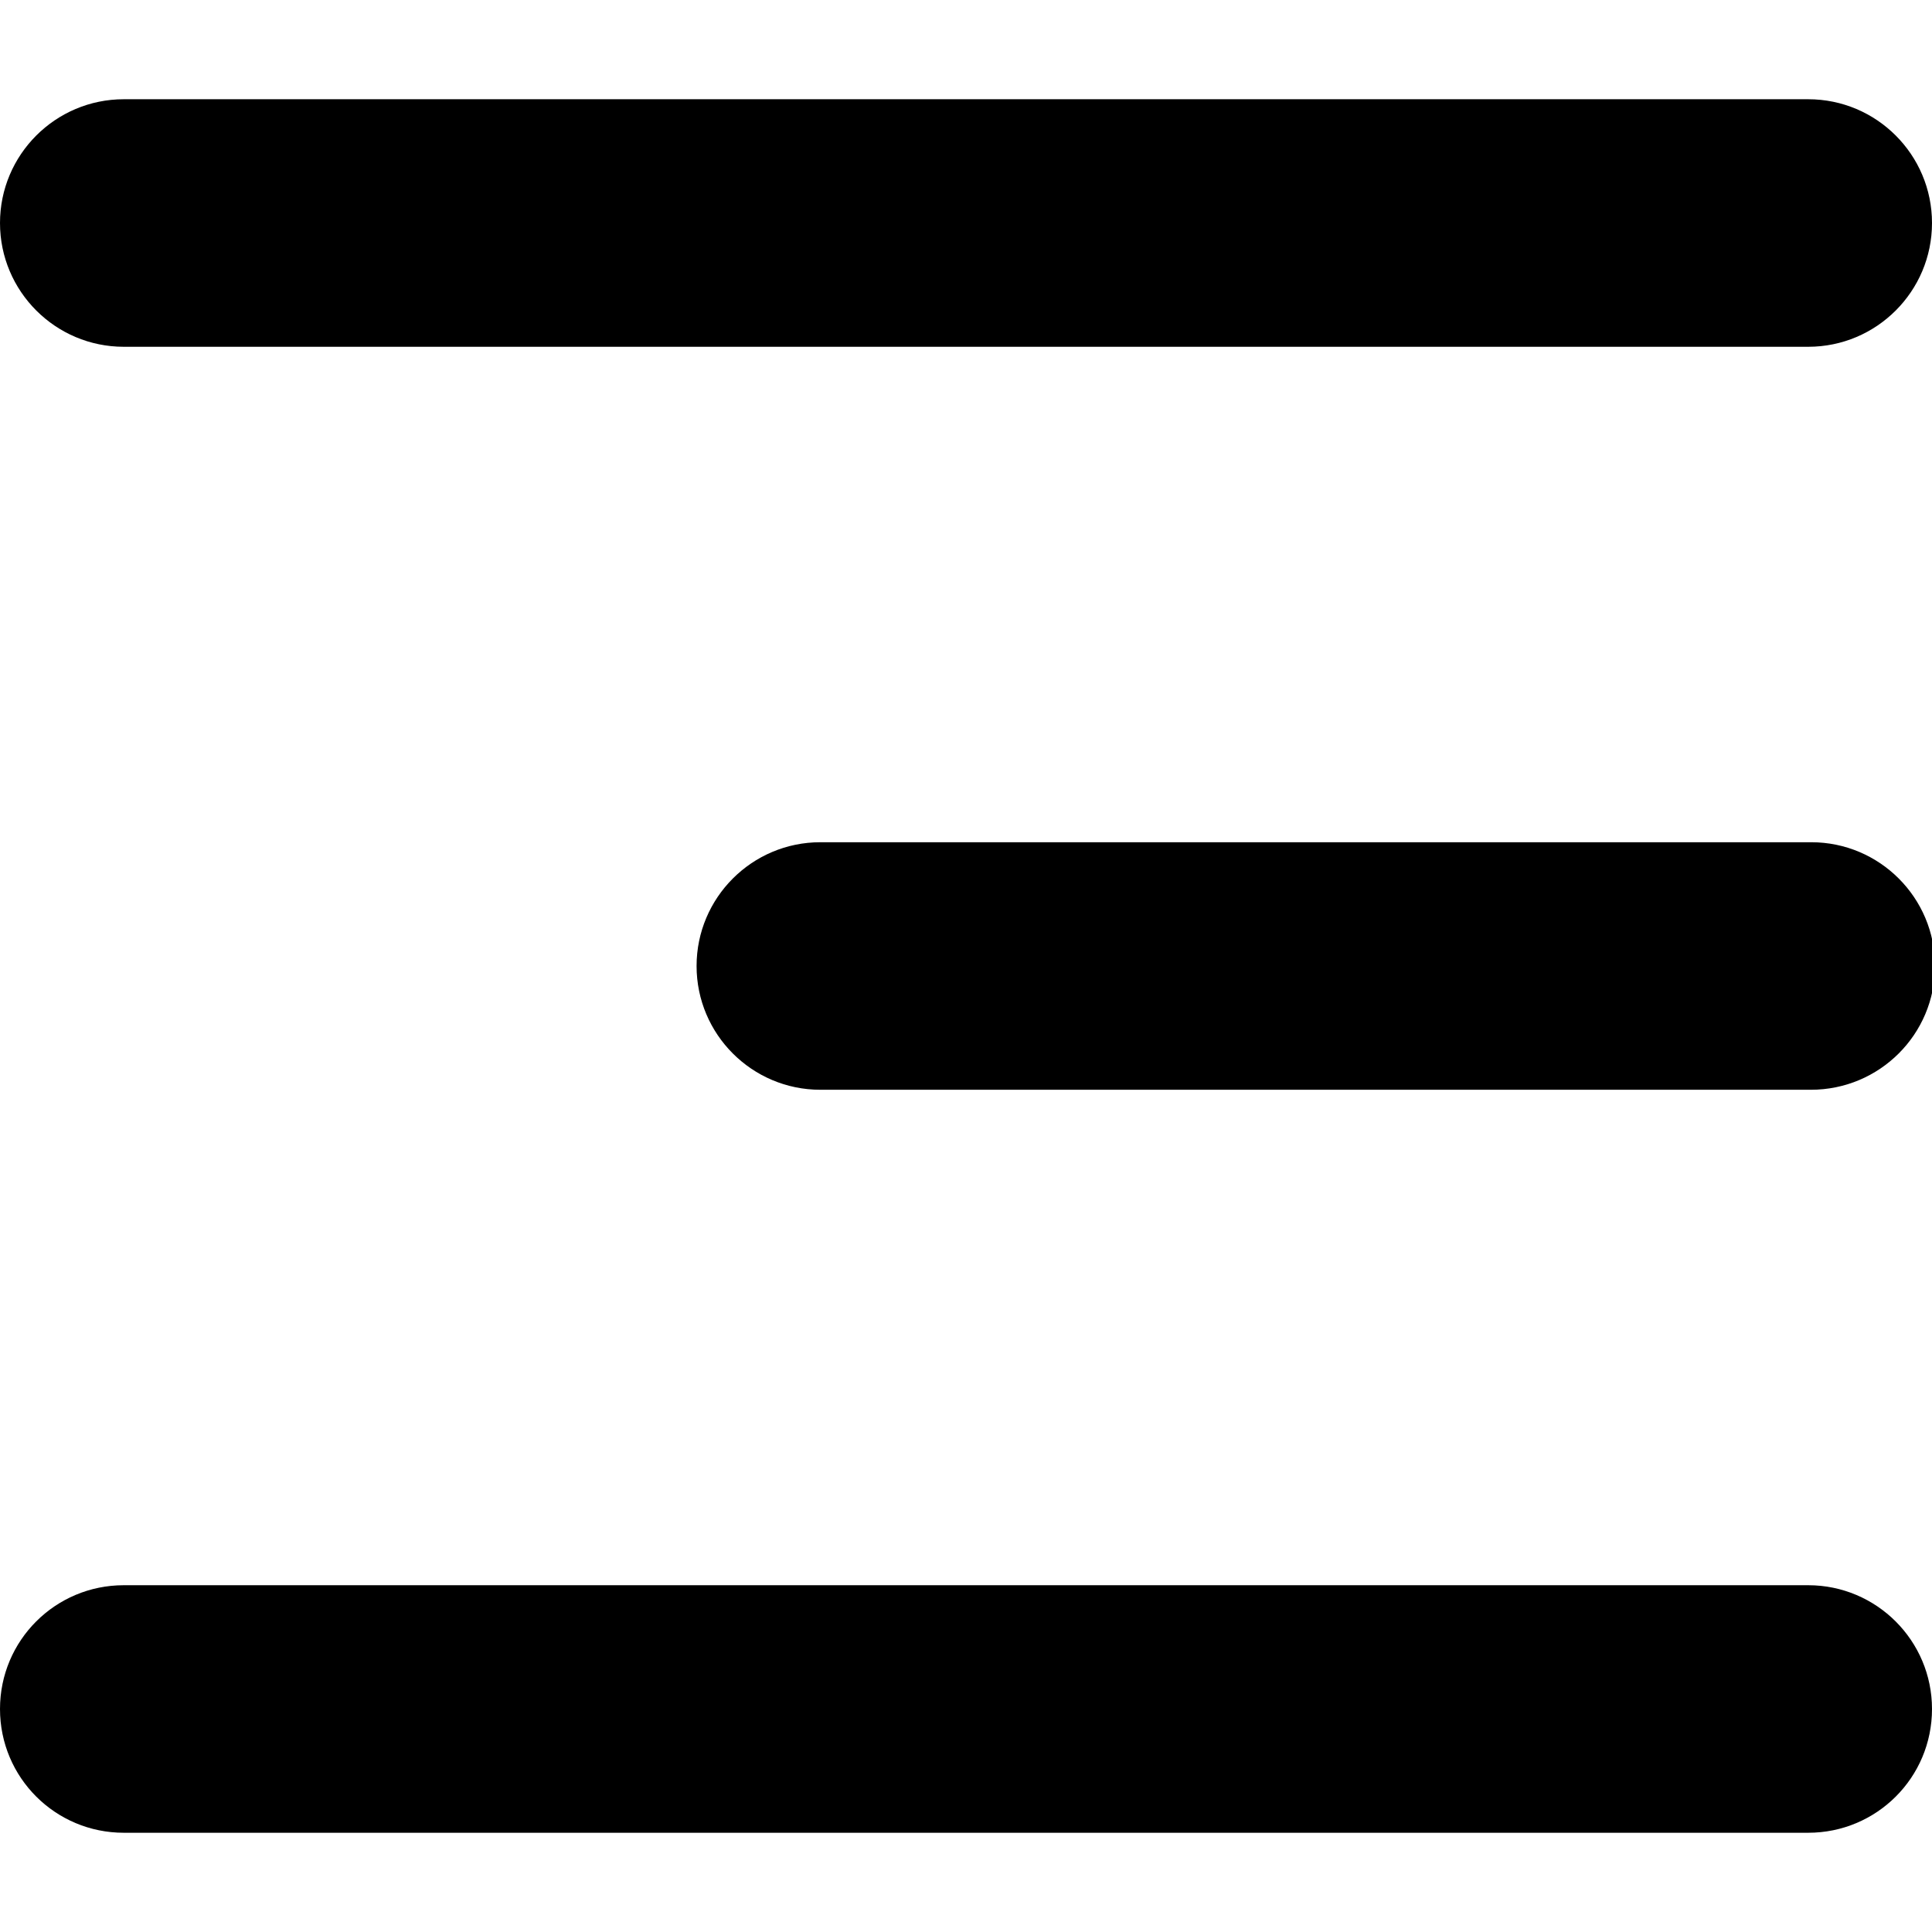
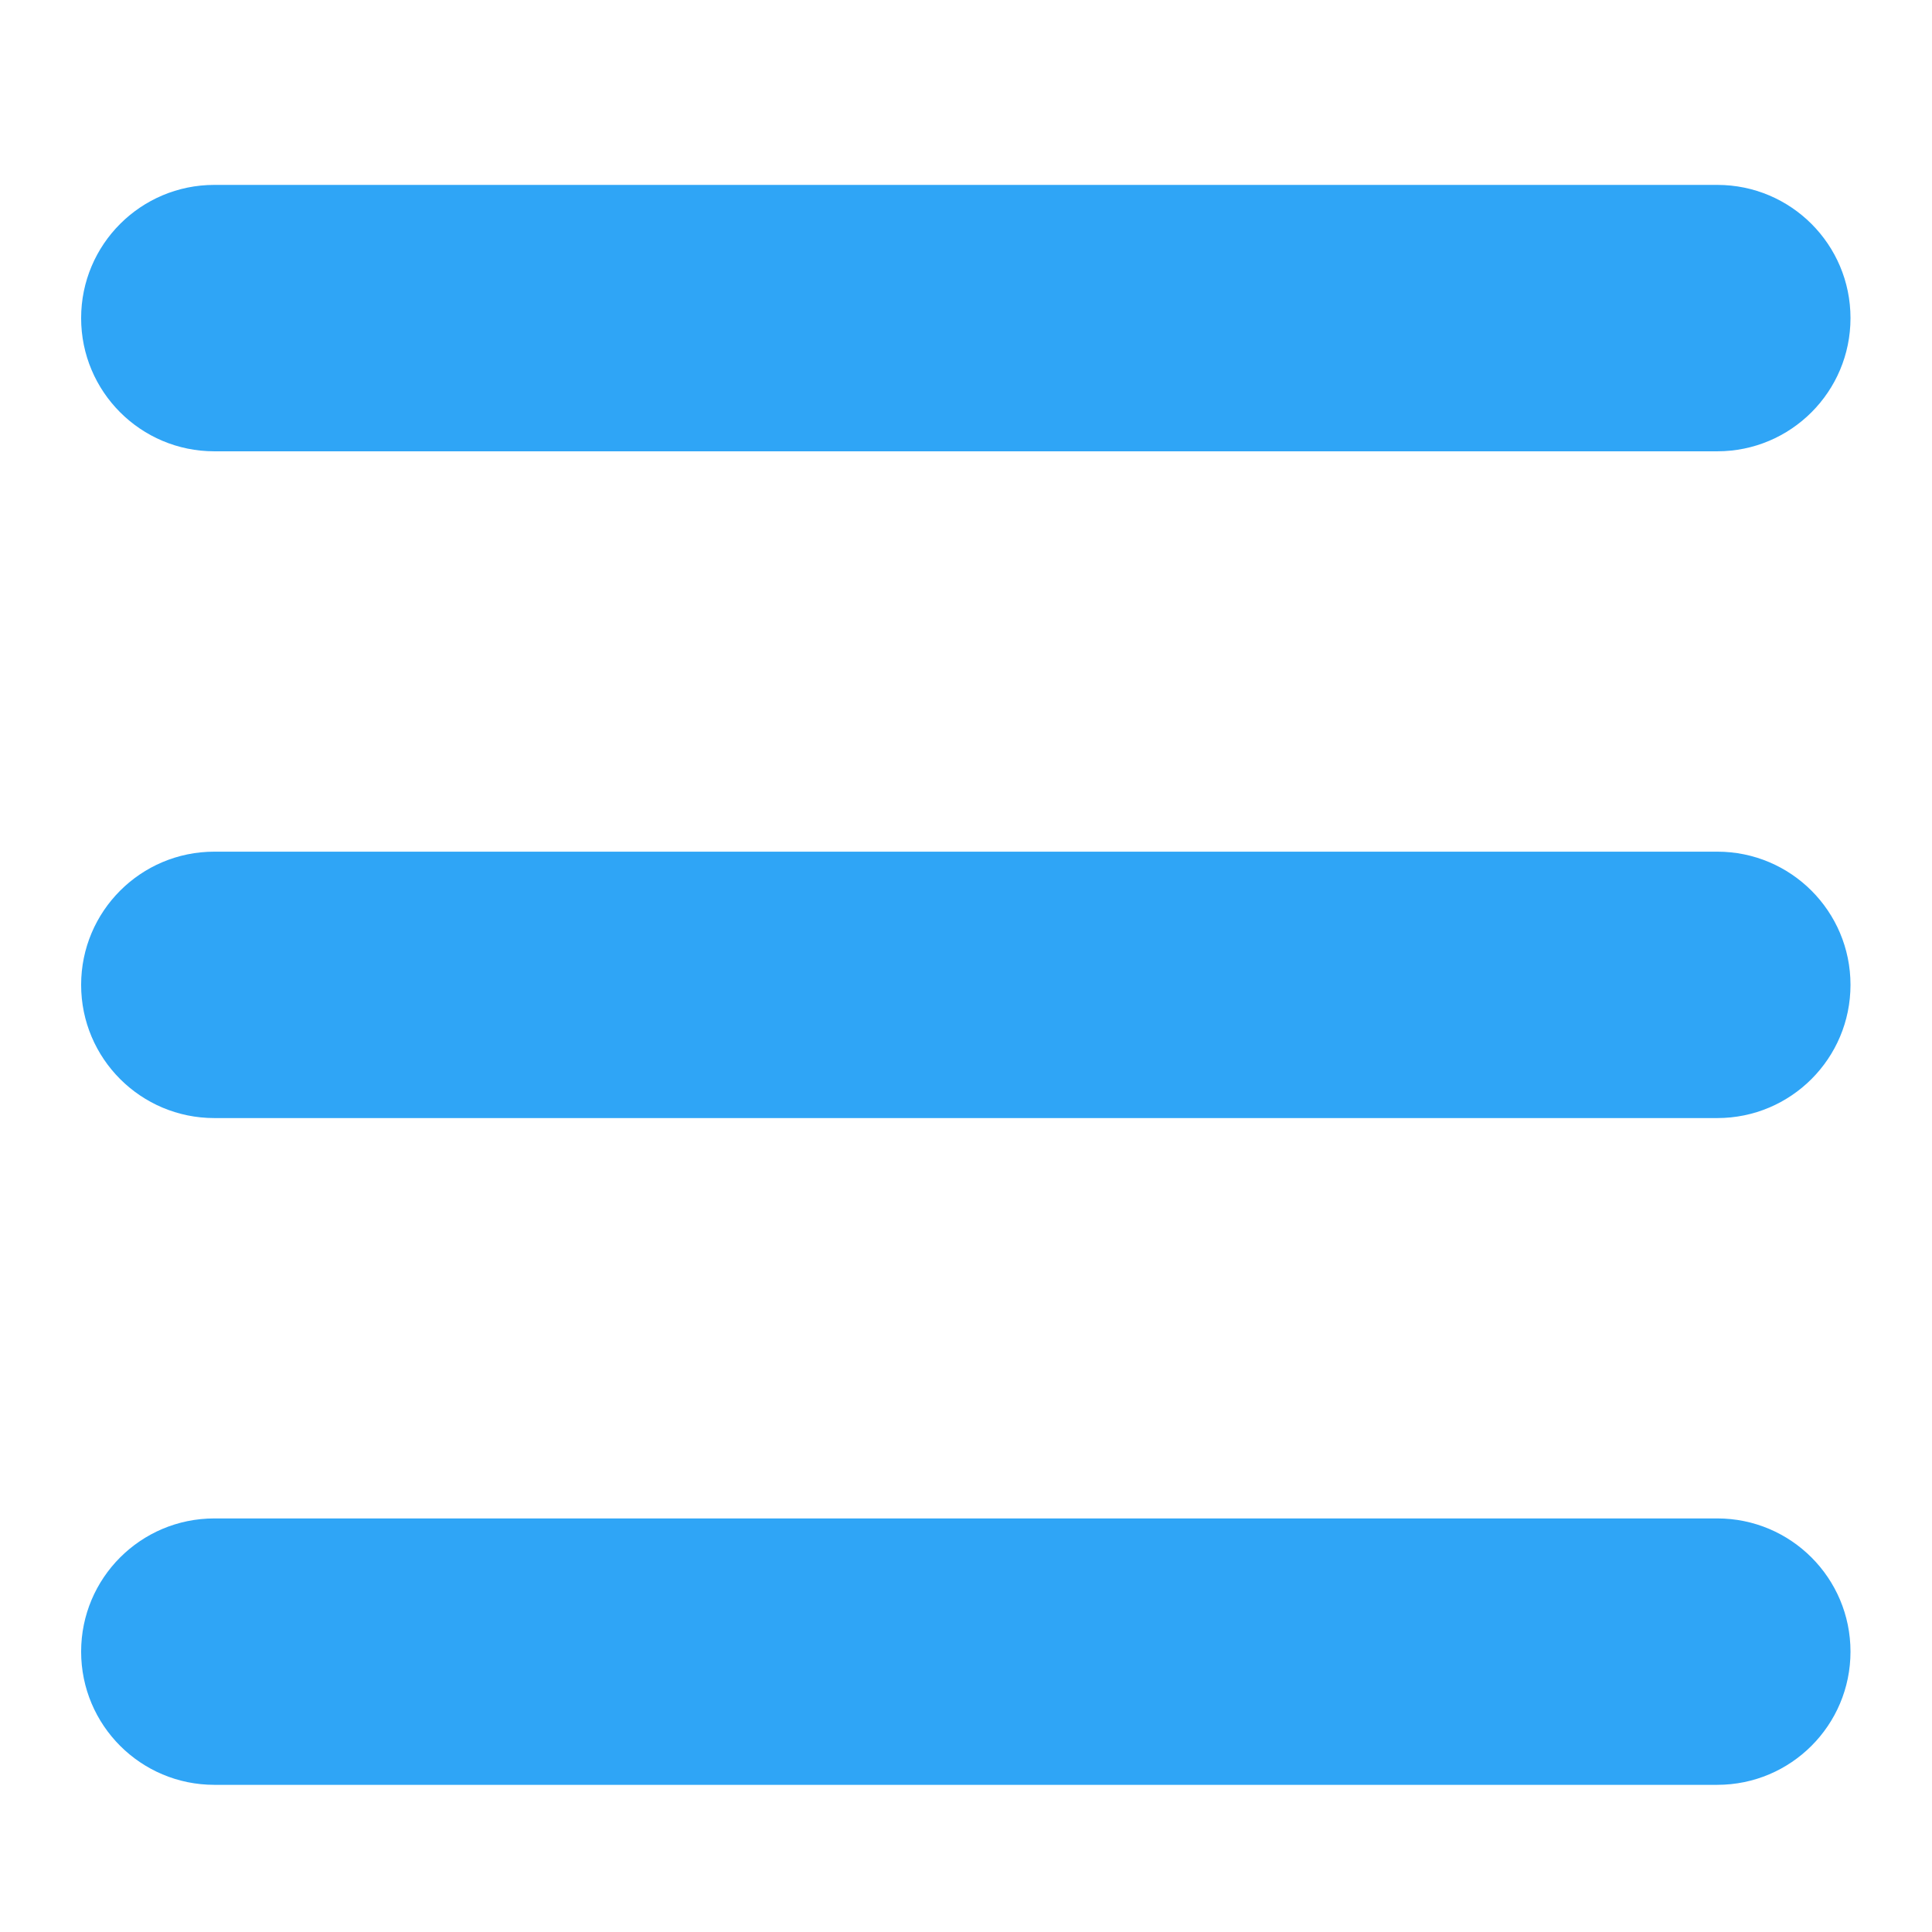
<svg xmlns="http://www.w3.org/2000/svg" version="1.1" id="Capa_1" x="0px" y="0px" viewBox="0 0 512 512" style="enable-background:new 0 0 512 512;" xml:space="preserve">
-   <path class="st0" d="M479.2,91.9H32.8C14.7,91.9,0,77.2,0,59.1s14.7-32.8,32.8-32.8h446.4c18.1,0,32.8,14.7,32.8,32.8  S497.3,91.9,479.2,91.9z" />
-   <path class="st0" d="M479.9,288.8H217.4c-18.1,0-32.8-14.7-32.8-32.8s14.7-32.8,32.8-32.8h262.6c18.1,0,32.8,14.7,32.8,32.8  S498.1,288.8,479.9,288.8z" />
-   <path class="st0" d="M479.2,485.7H32.8C14.7,485.7,0,471.1,0,452.9s14.7-32.8,32.8-32.8h446.4c18.1,0,32.8,14.7,32.8,32.8  C512,471.1,497.3,485.7,479.2,485.7z" />
+   <style type="text/css">
+ 	.st0{fill:#2FA5F6;}
+ </style>
+   <g>
+     <path class="st0" d="M56.8,473h398.3c19.5,0,35.3-15.8,35.3-35.3v0c0-19.5-15.8-35.3-35.3-35.3H56.8c-19.5,0-35.3,15.8-35.3,35.3v0   C21.5,457.2,37.3,473,56.8,473z M56.8,296.3h398.3c19.5,0,35.3-15.8,35.3-35.3v0c0-19.5-15.8-35.3-35.3-35.3H56.8   c-19.5,0-35.3,15.8-35.3,35.3v0C21.5,280.5,37.3,296.3,56.8,296.3z M21.5,84.3L21.5,84.3c0,19.5,15.8,35.3,35.3,35.3h398.3   c19.5,0,35.3-15.8,35.3-35.3v0c0-19.5-15.8-35.3-35.3-35.3H56.8C37.3,49,21.5,64.8,21.5,84.3z" />
+   </g>
</svg>
